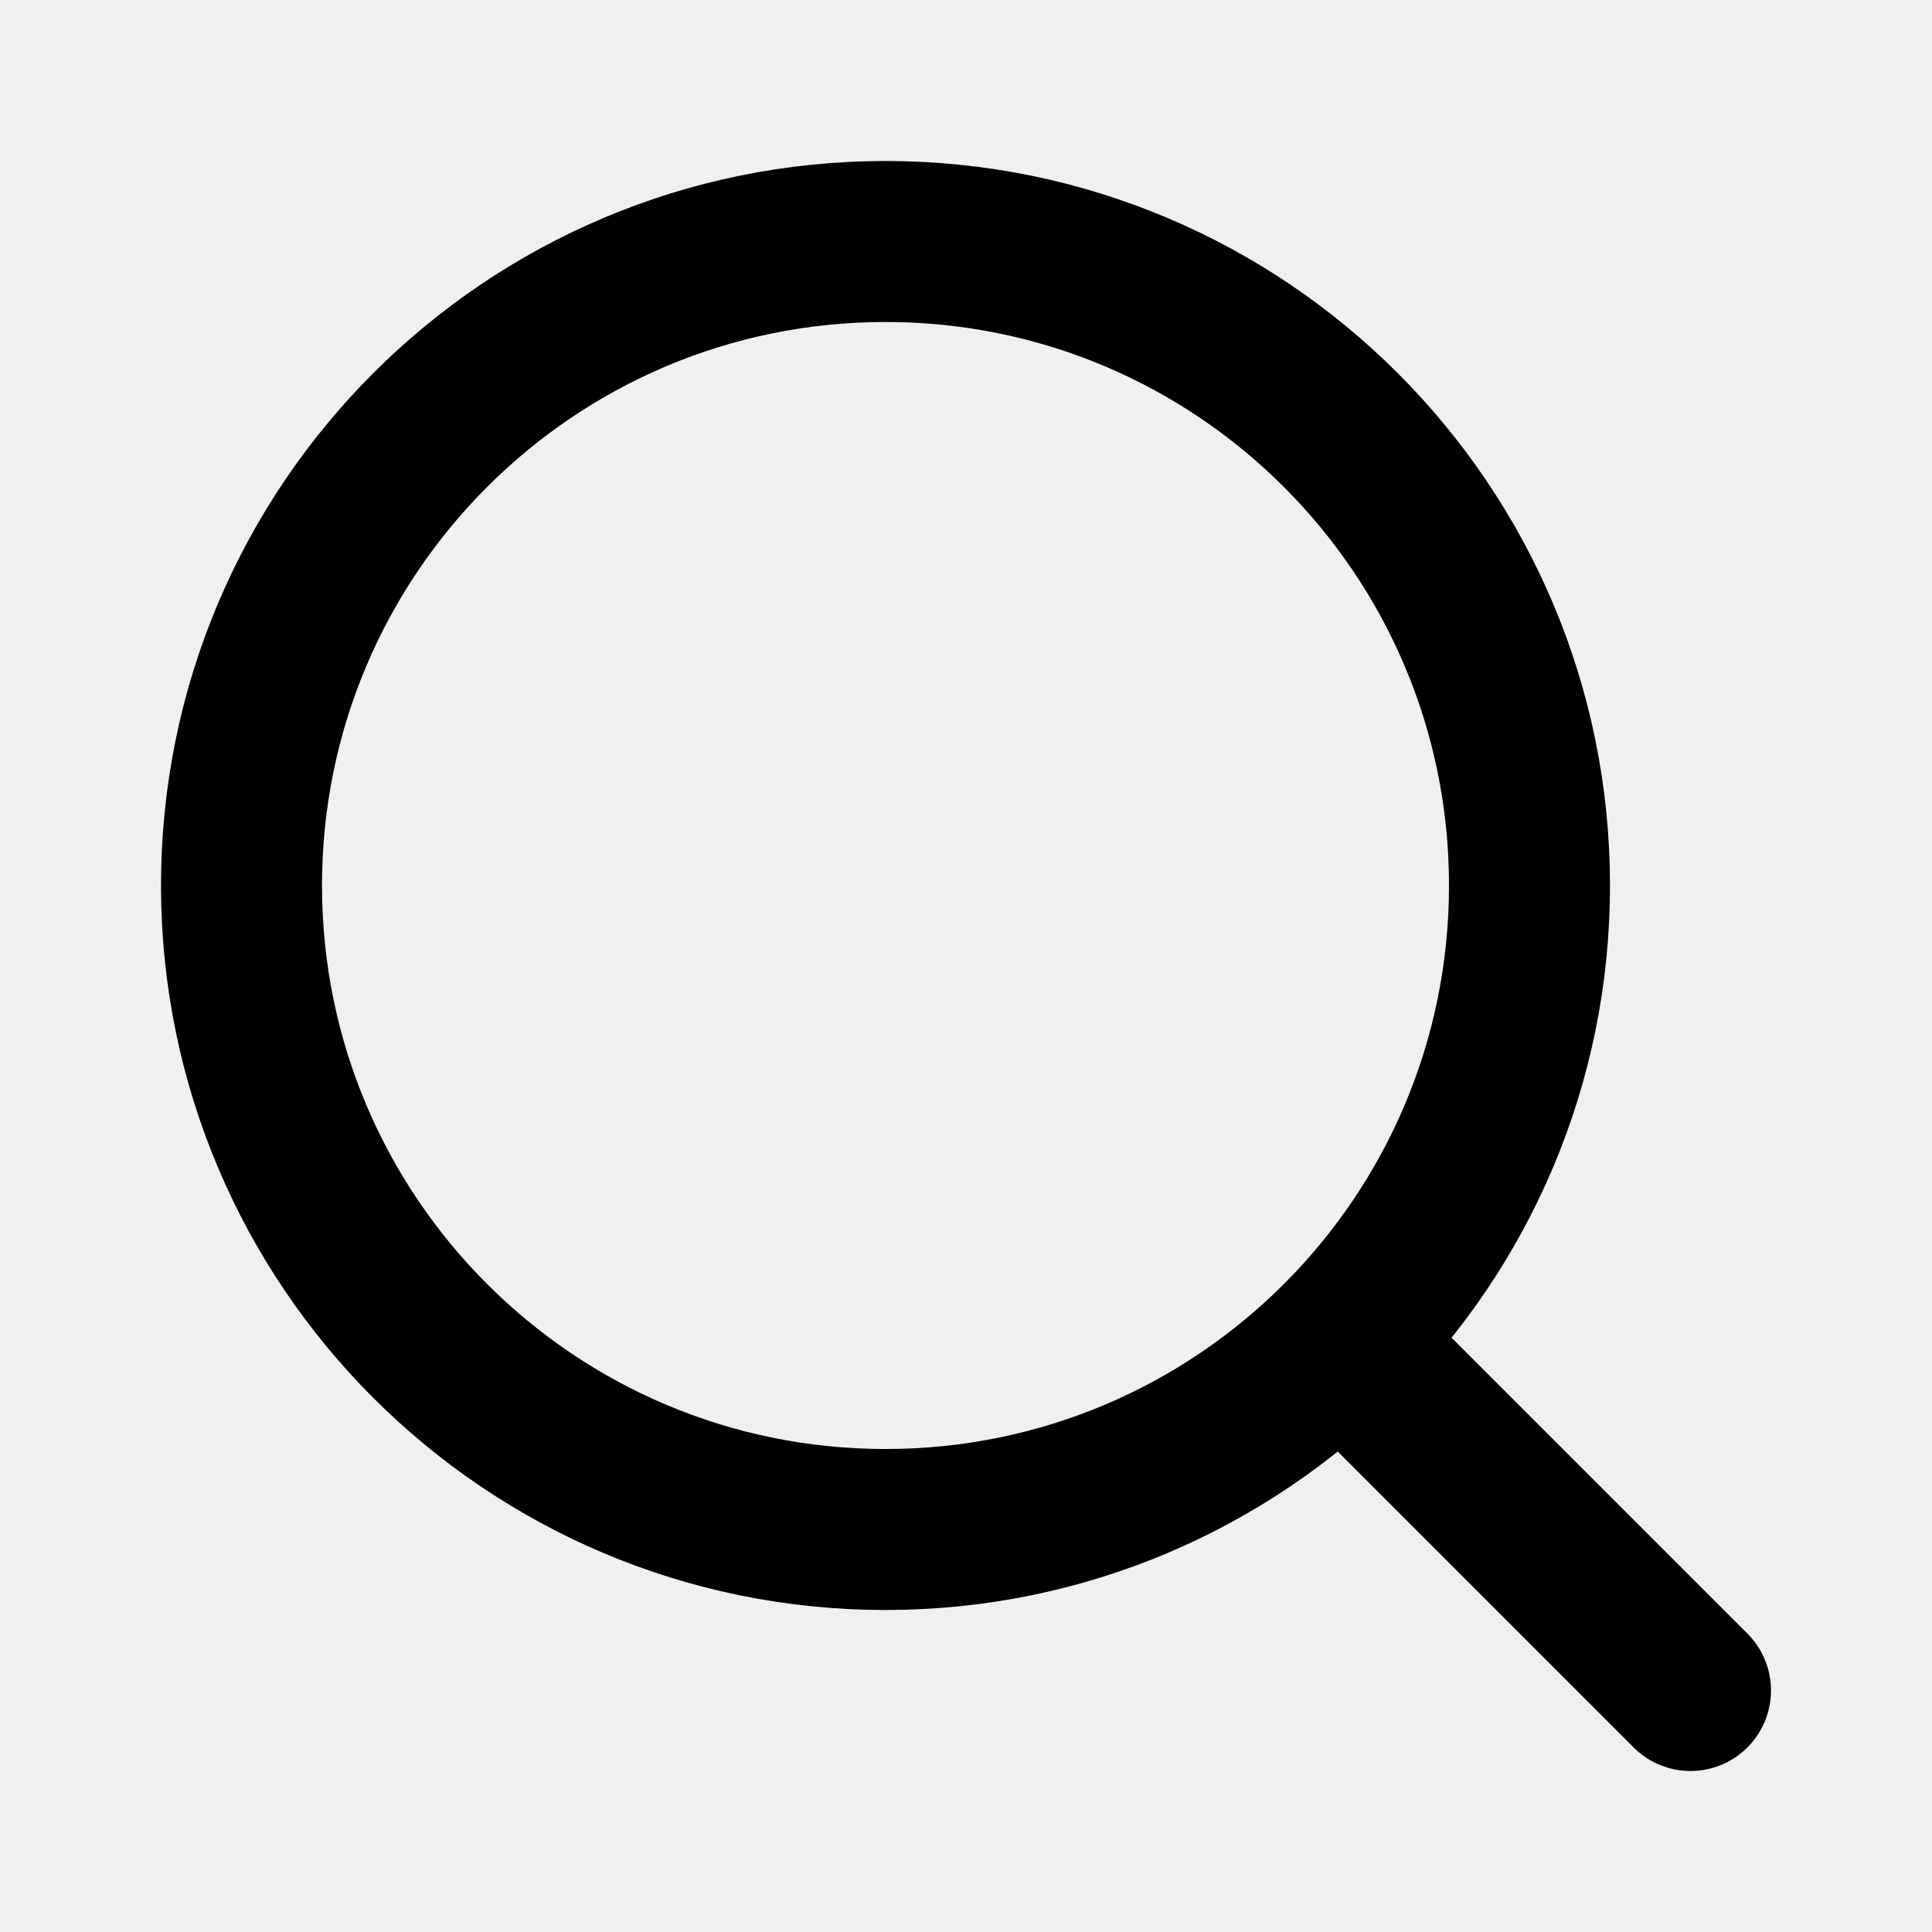
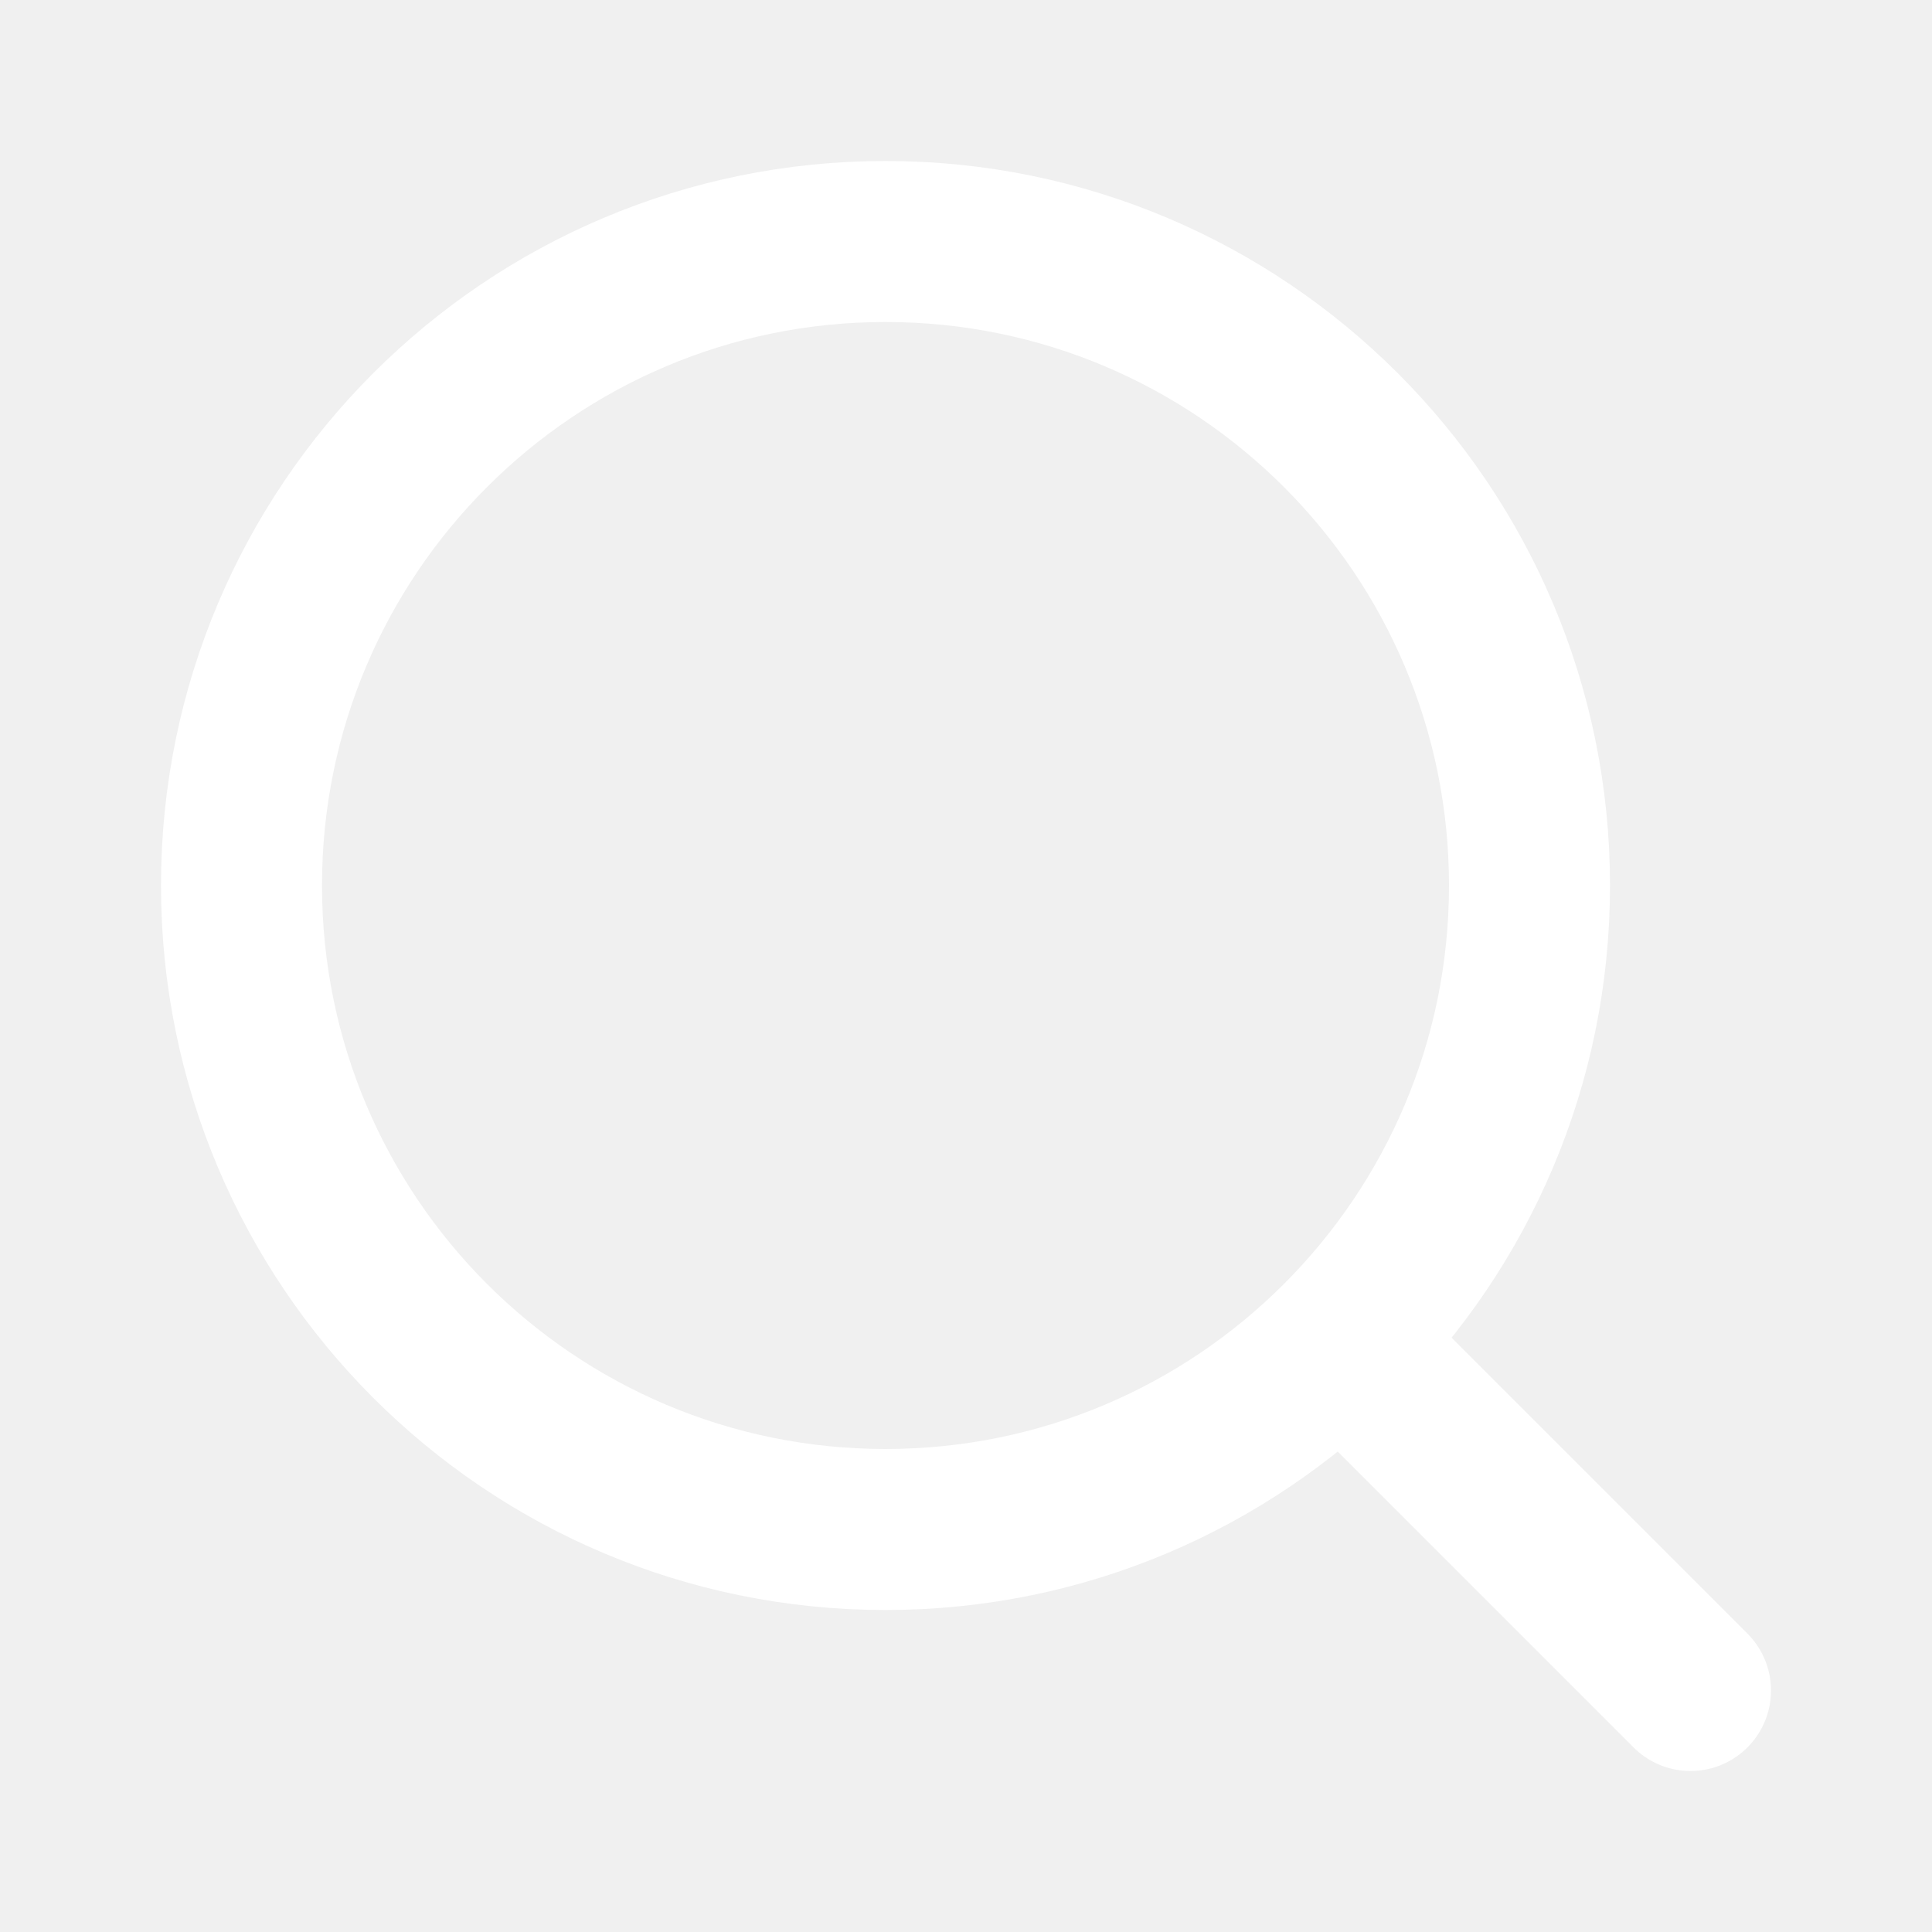
- <svg xmlns="http://www.w3.org/2000/svg" width="24" height="24" viewBox="0 0 24 24" fill="none" stroke="#000000" stroke-width="2" stroke-linecap="round" stroke-linejoin="round" class="lucide lucide-search-icon lucide-search">
+ <svg xmlns="http://www.w3.org/2000/svg" width="24" height="24" viewBox="0 0 24 24" fill="none" stroke="#ffffff" stroke-width="2" stroke-linecap="round" stroke-linejoin="round" class="lucide lucide-search-icon lucide-search">
  <path d="m21 21-4.34-4.34" />
  <circle cx="11" cy="11" r="8" />
</svg>
